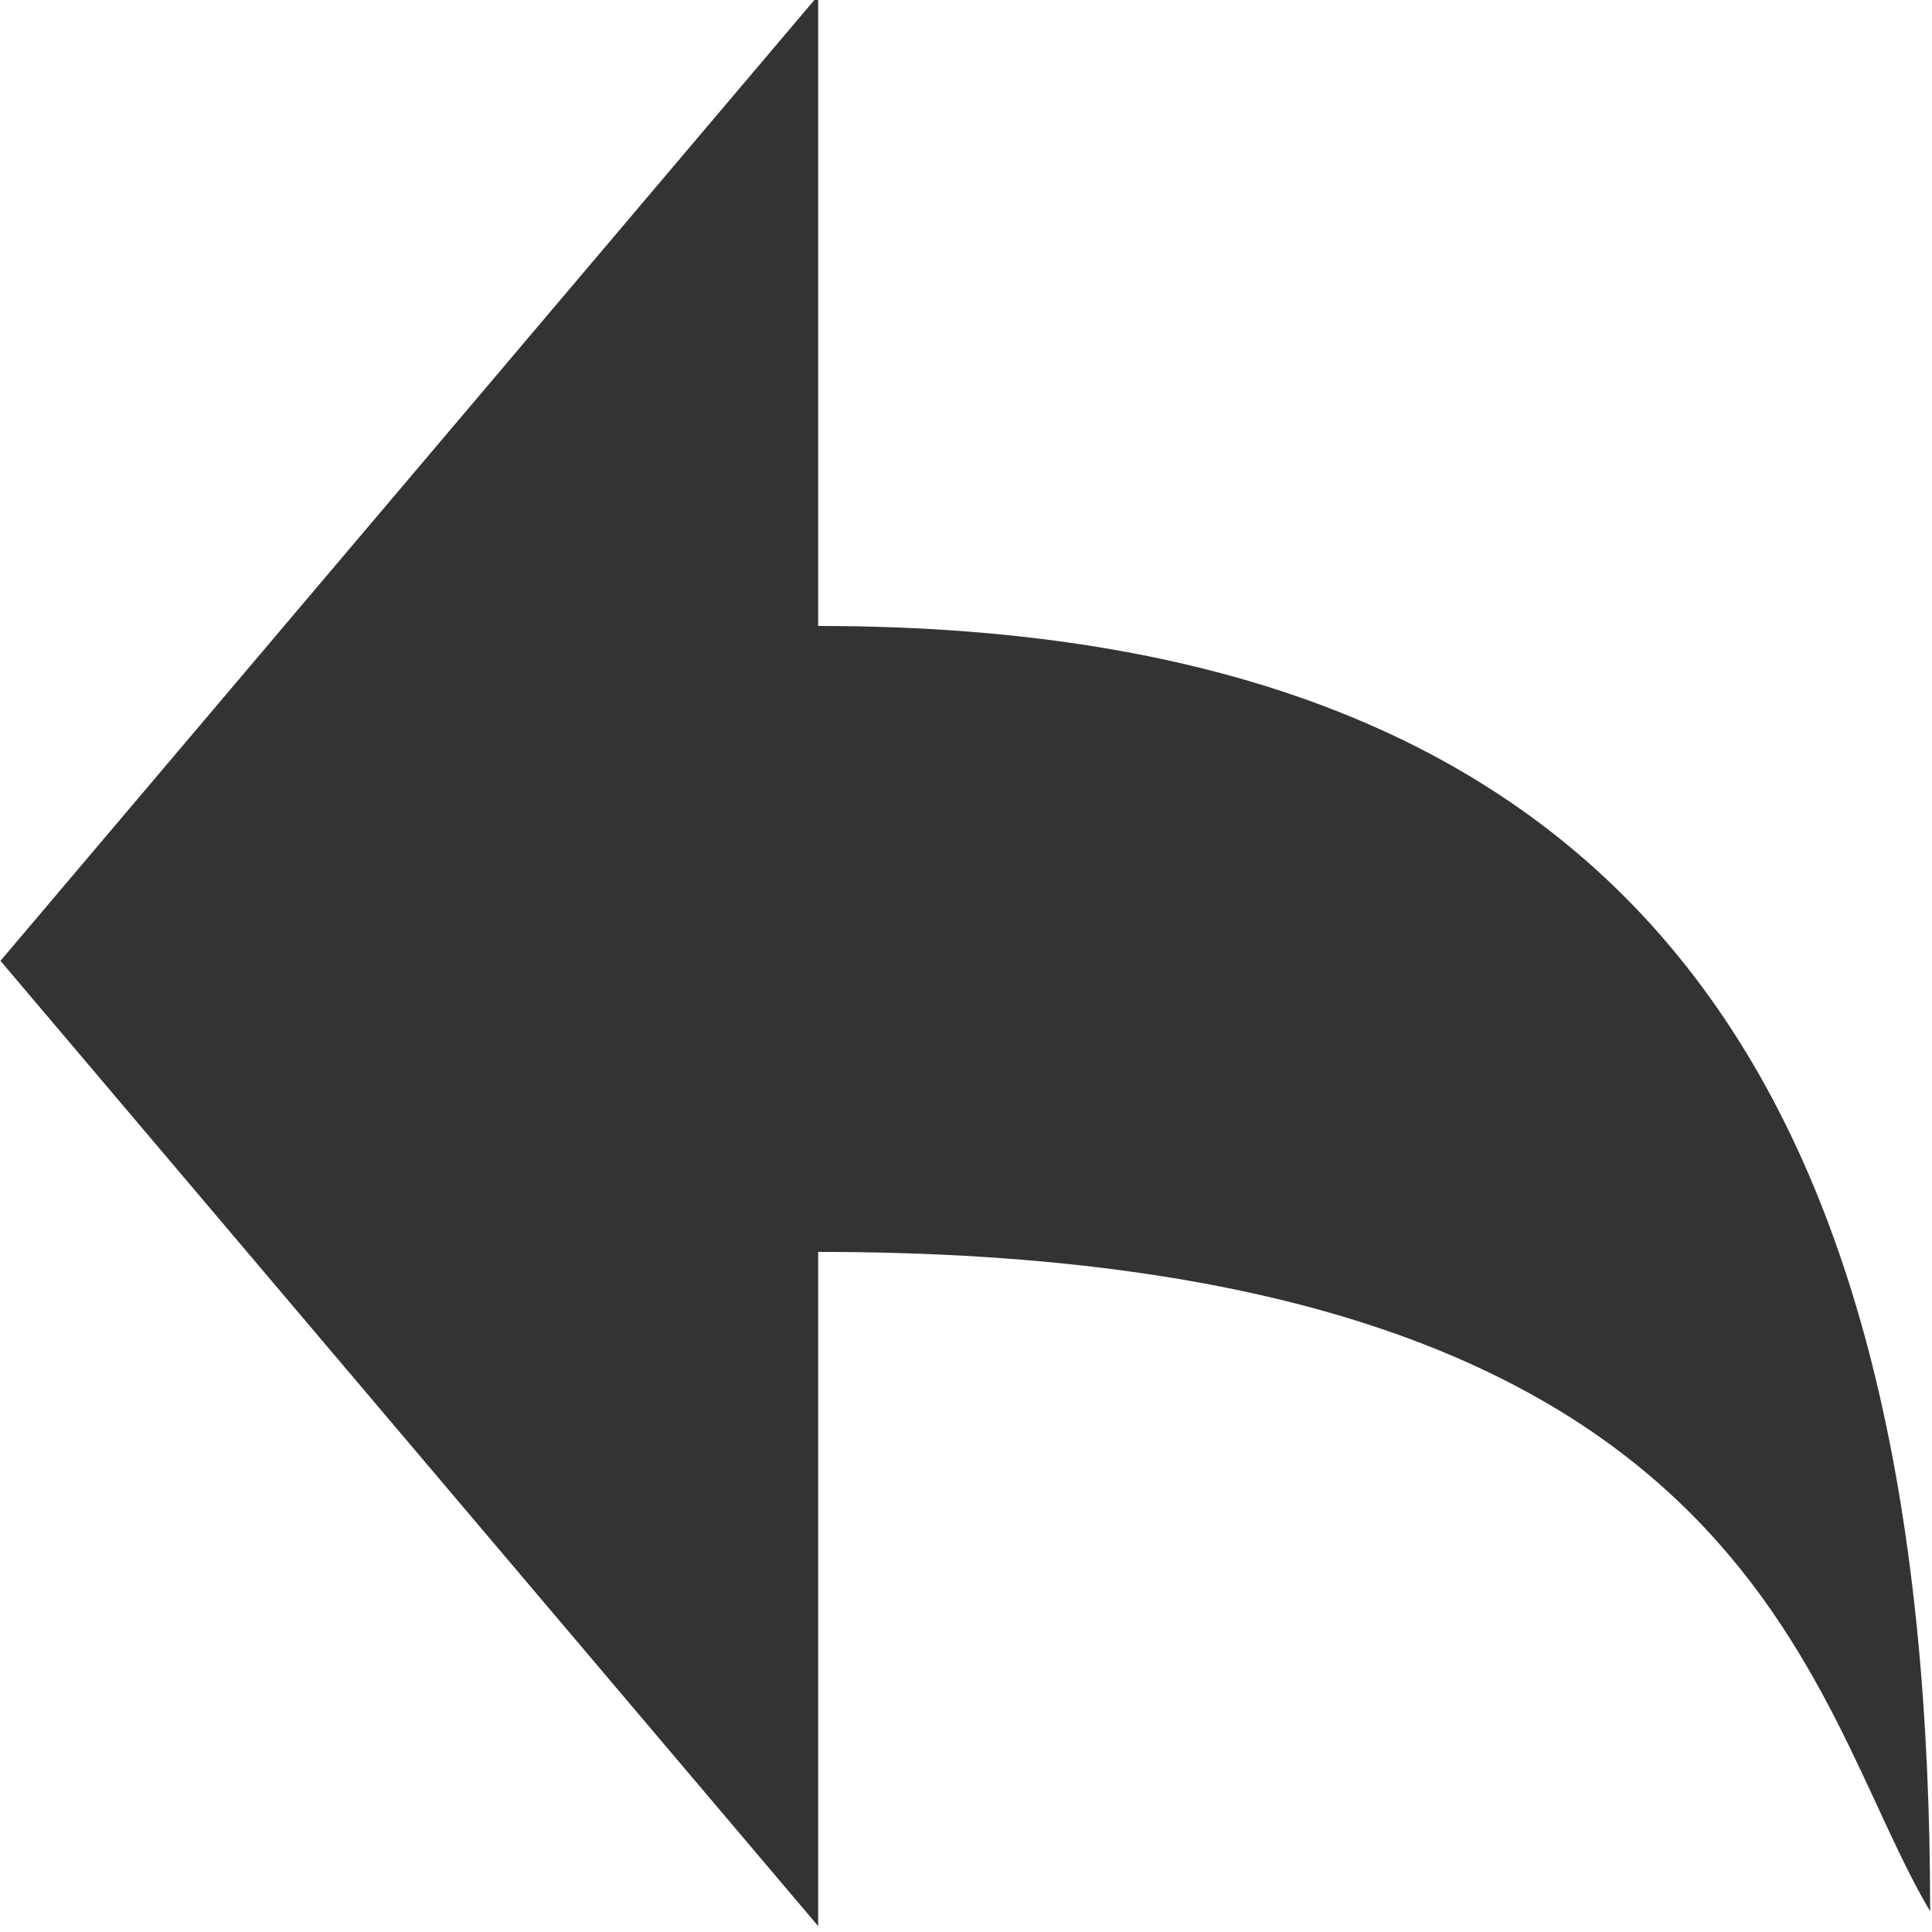
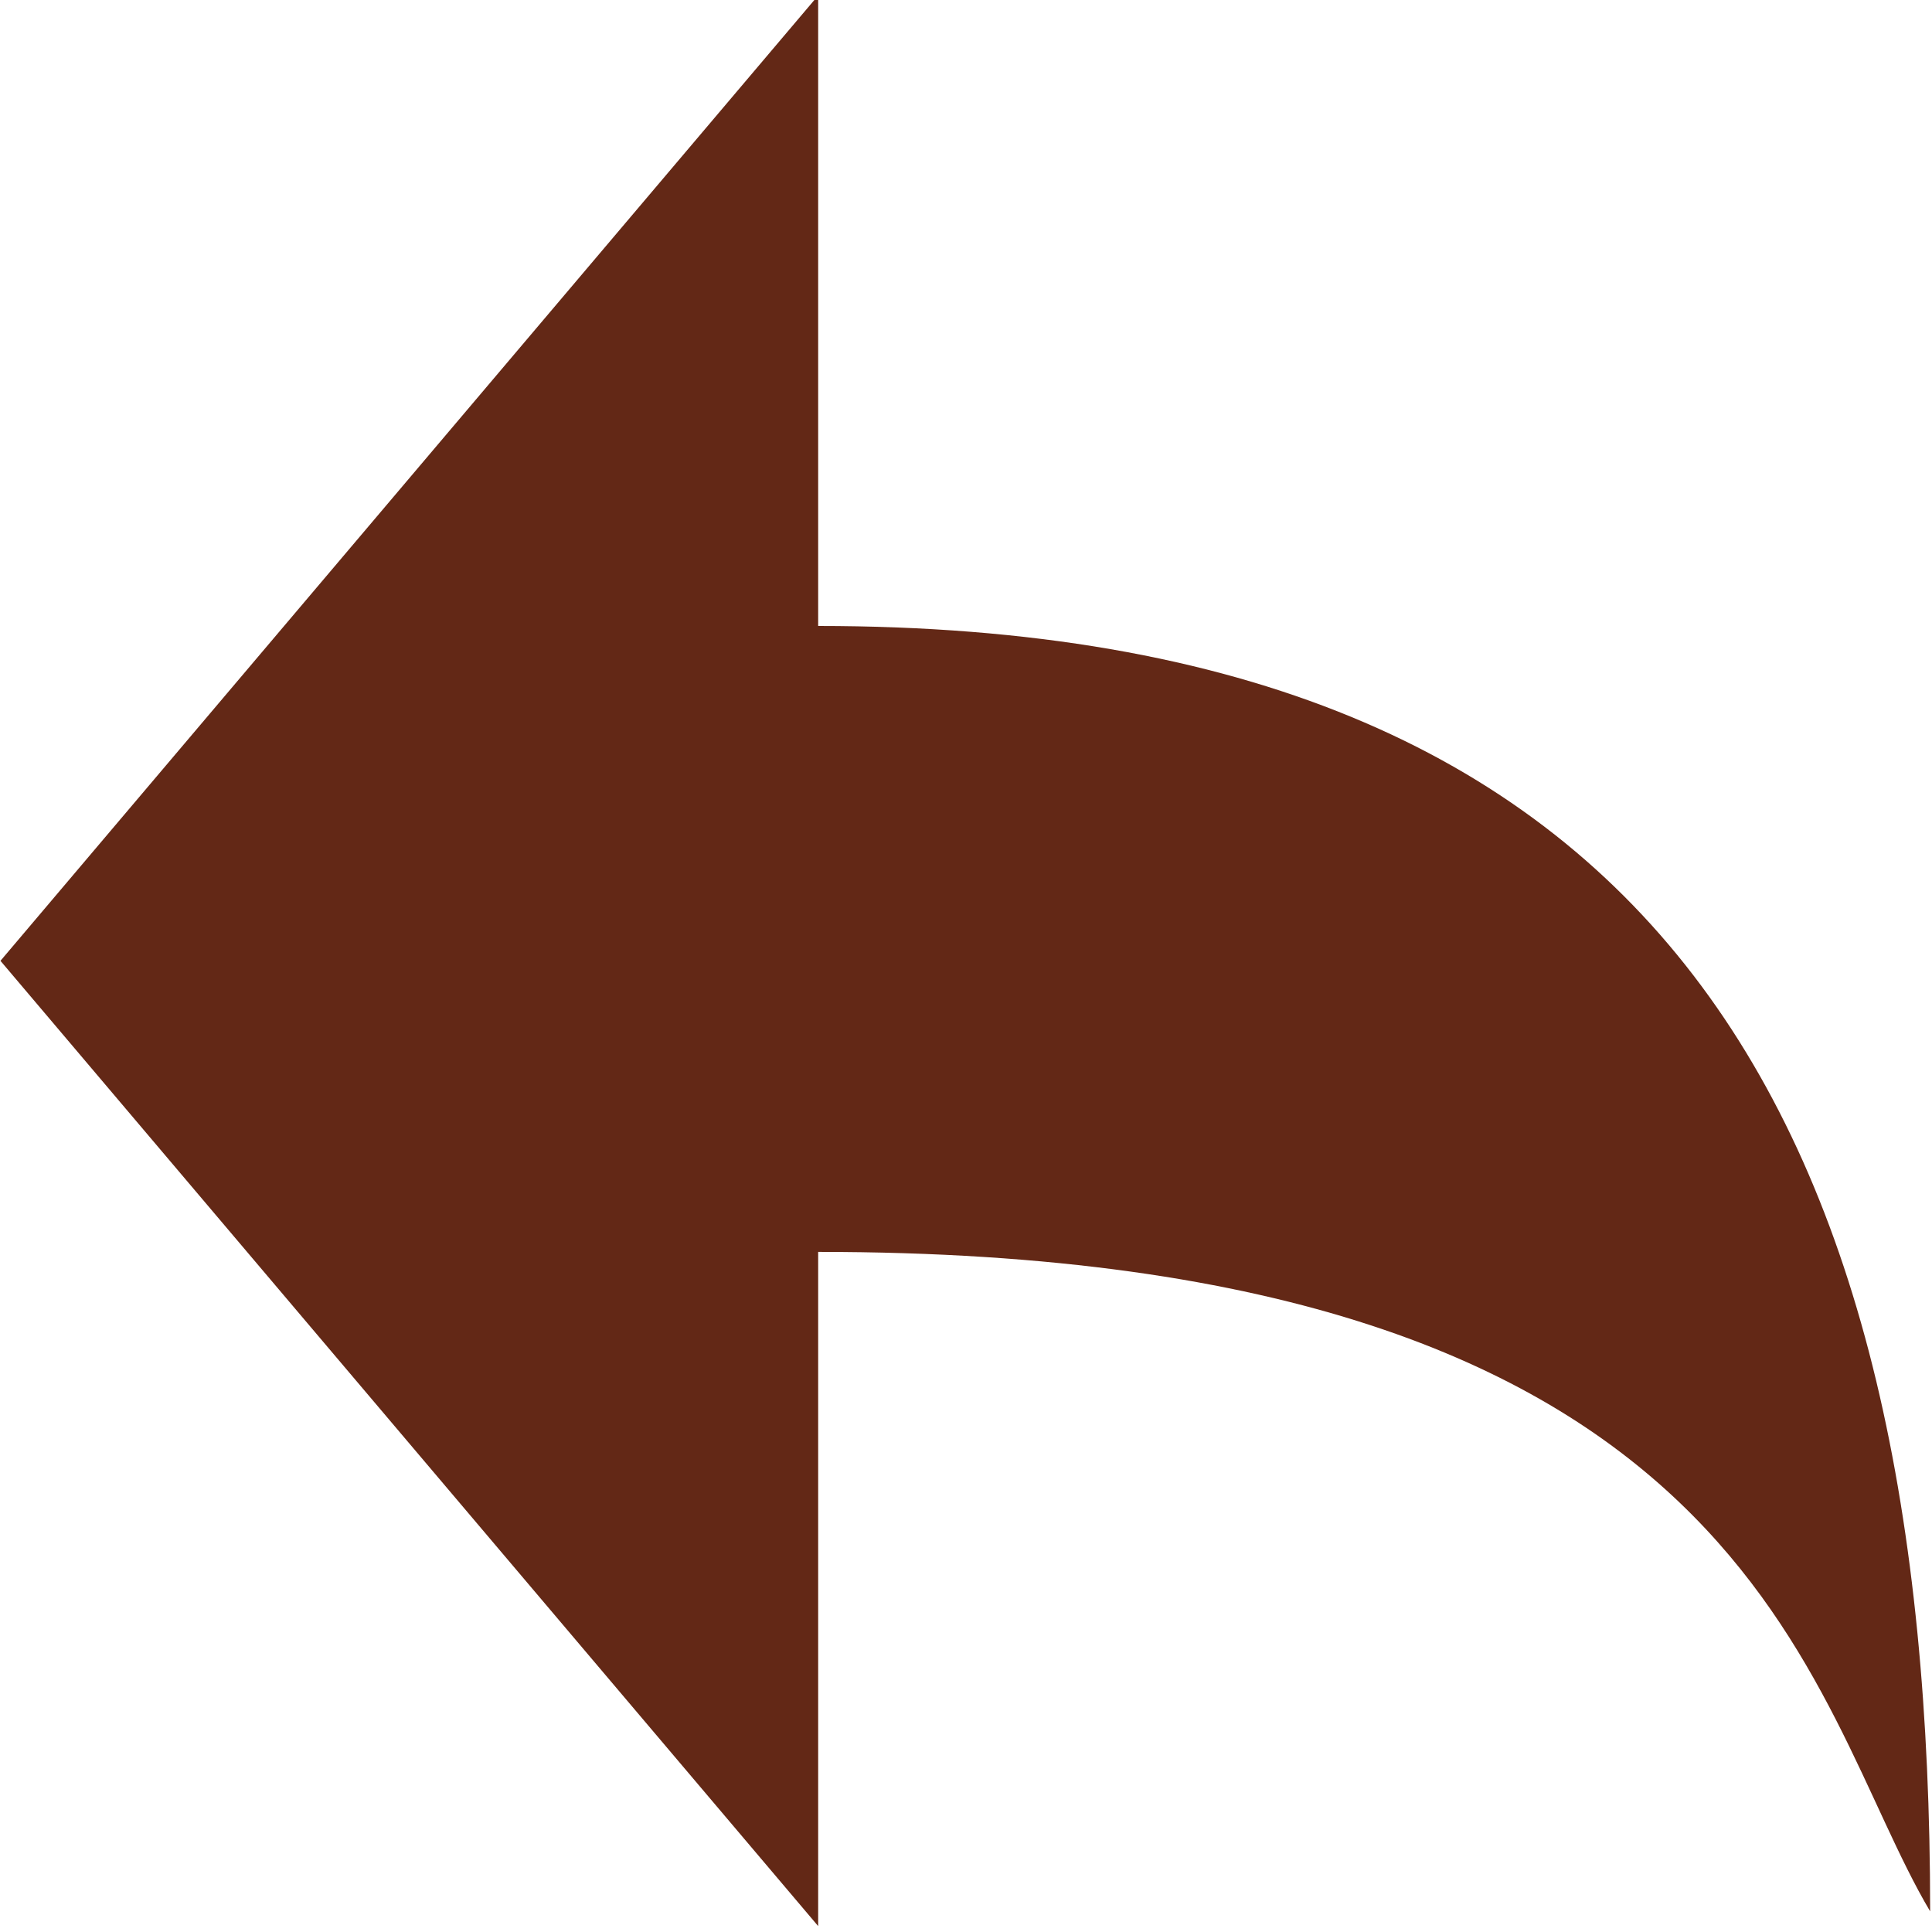
<svg xmlns="http://www.w3.org/2000/svg" width="100%" height="100%" viewBox="0 0 50 50" version="1.1" xml:space="preserve" style="fill-rule:evenodd;clip-rule:evenodd;stroke-linejoin:round;stroke-miterlimit:1.414;">
  <g id="Layer1">
-     <path id="path8088" d="M21.174,-0.116L0.012,24.866L21.174,49.847L21.174,32.399C45.49,32.399 46.713,44.007 49.952,49.466C49.952,29.231 43.213,16.2 21.174,16.2L21.174,-0.116Z" style="fill:rgb(51,51,51);fill-rule:nonzero;" />
+     <path id="path8088" d="M21.174,-0.116L0.012,24.866L21.174,49.847L21.174,32.399C45.49,32.399 46.713,44.007 49.952,49.466C49.952,29.231 43.213,16.2 21.174,16.2L21.174,-0.116Z" style="fill:rgb(99,40,22);fill-rule:nonzero;" />
  </g>
</svg>
